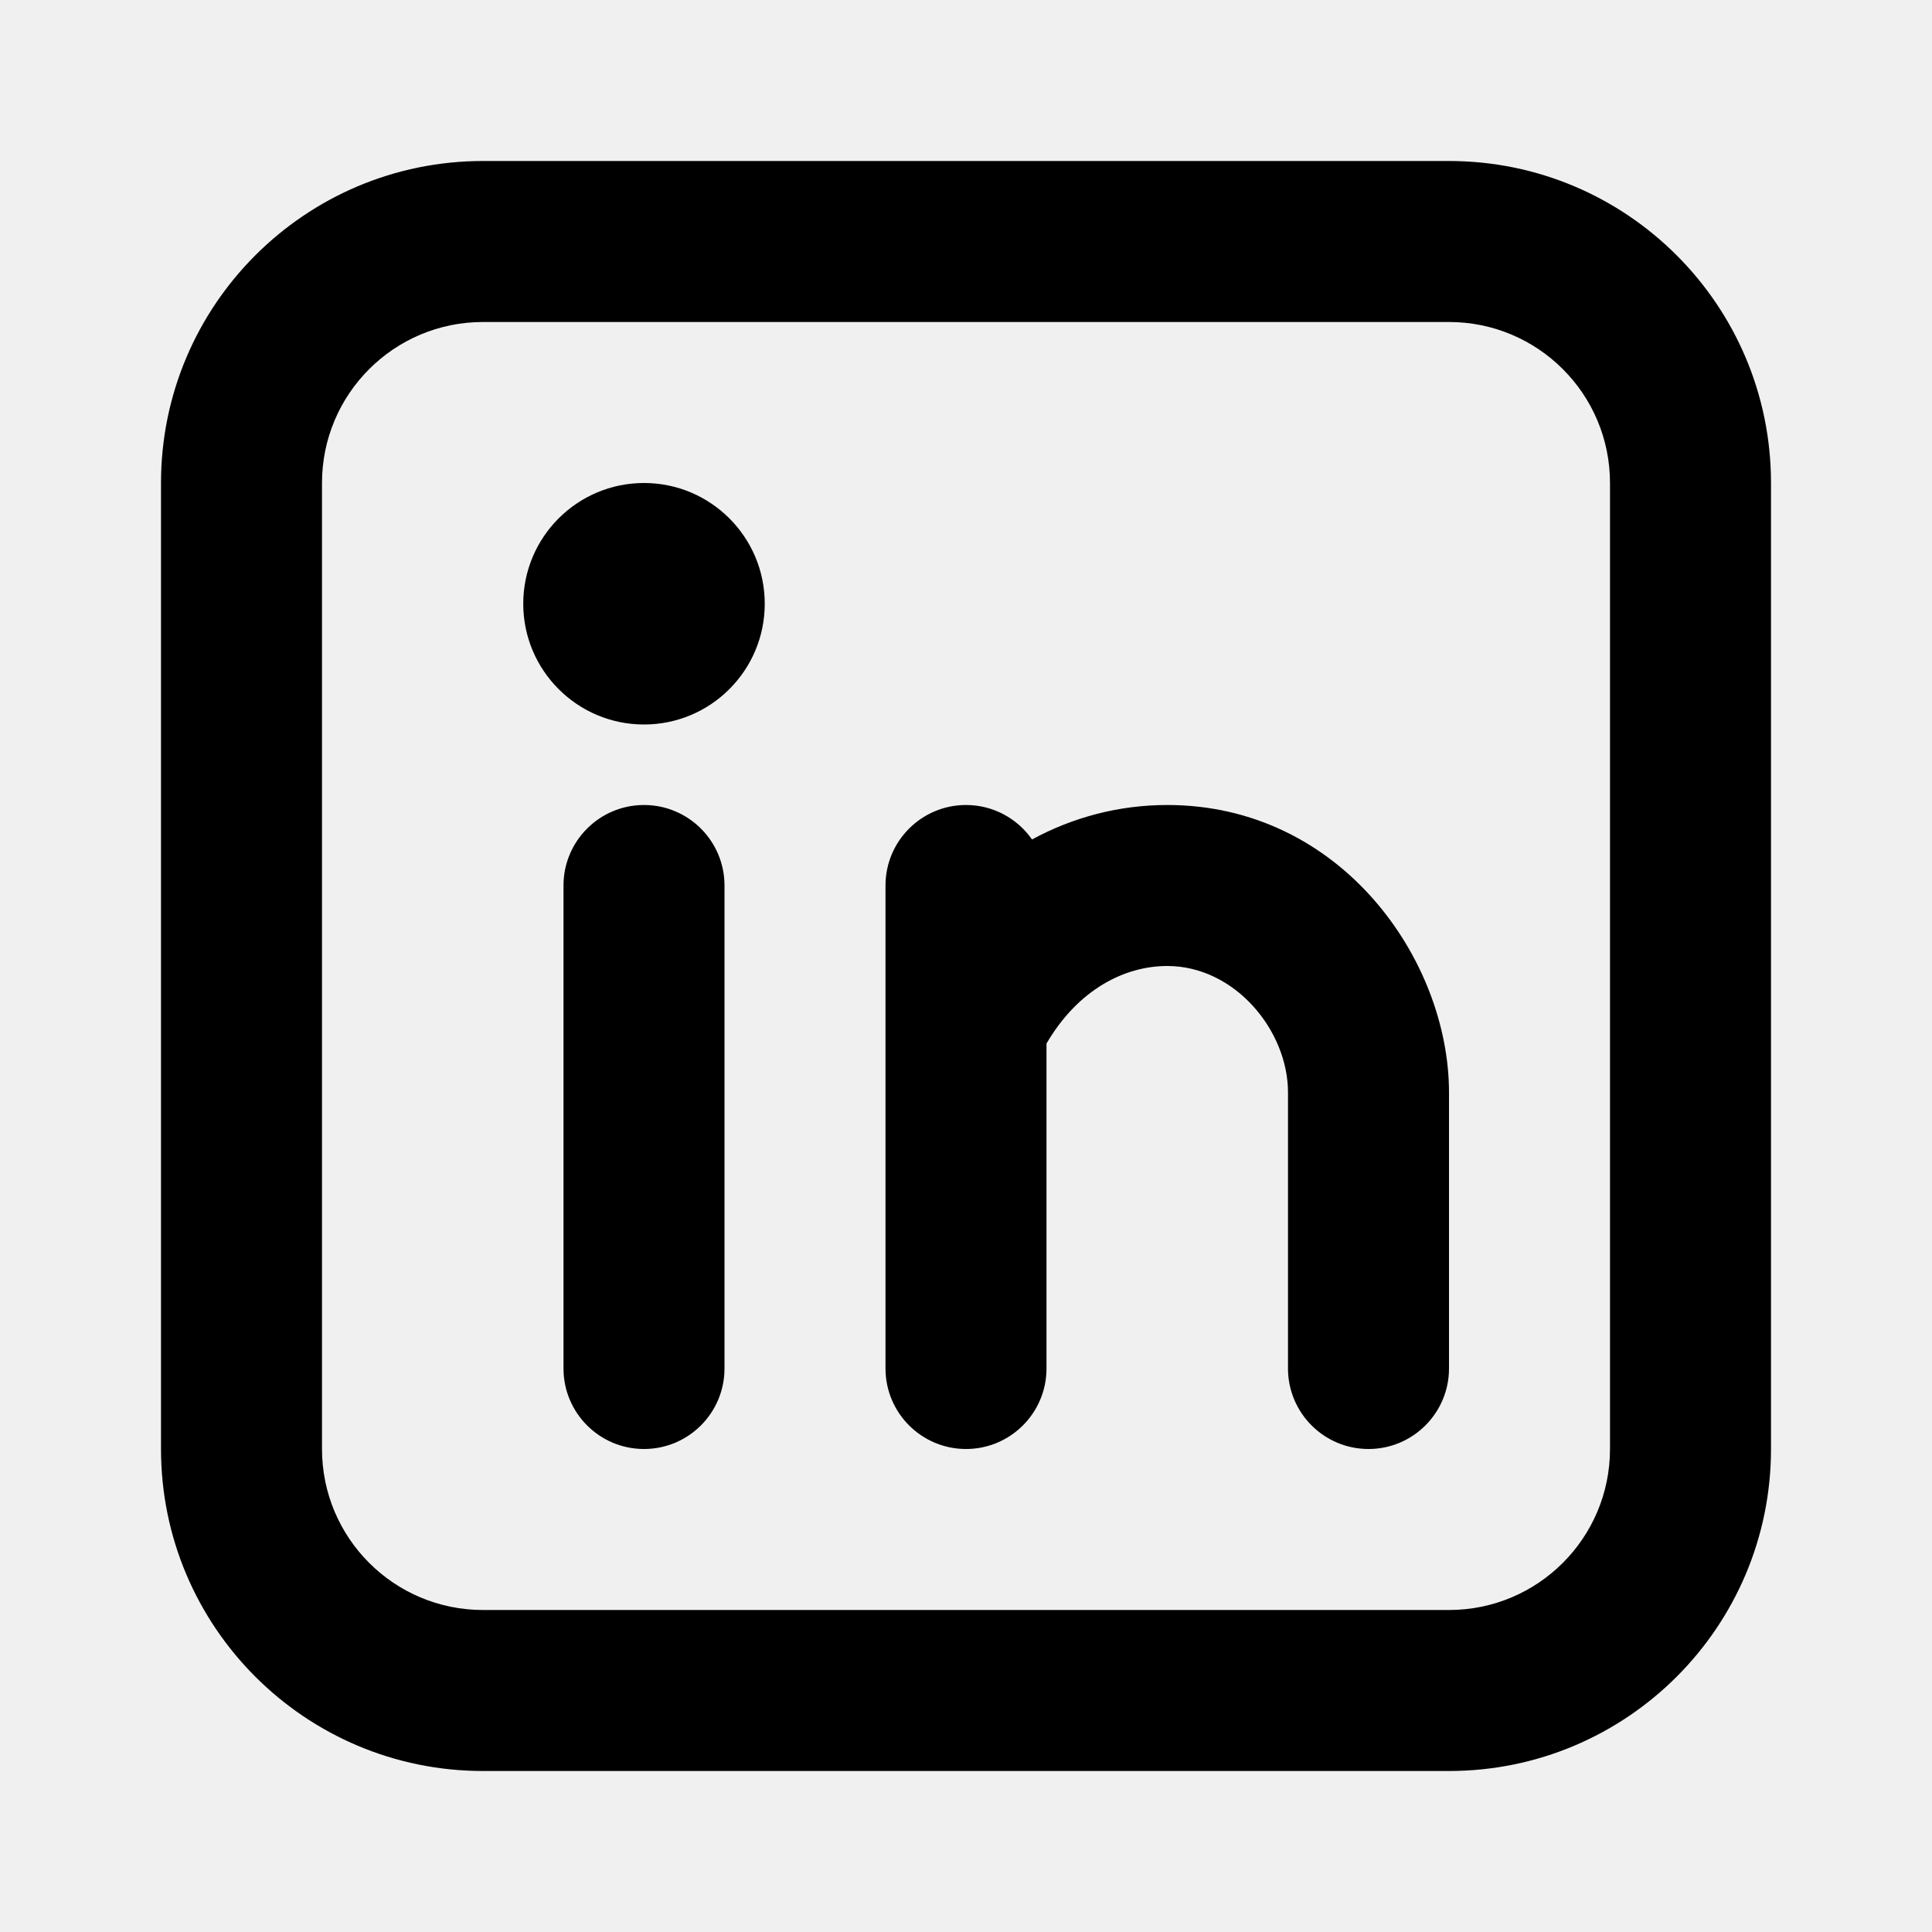
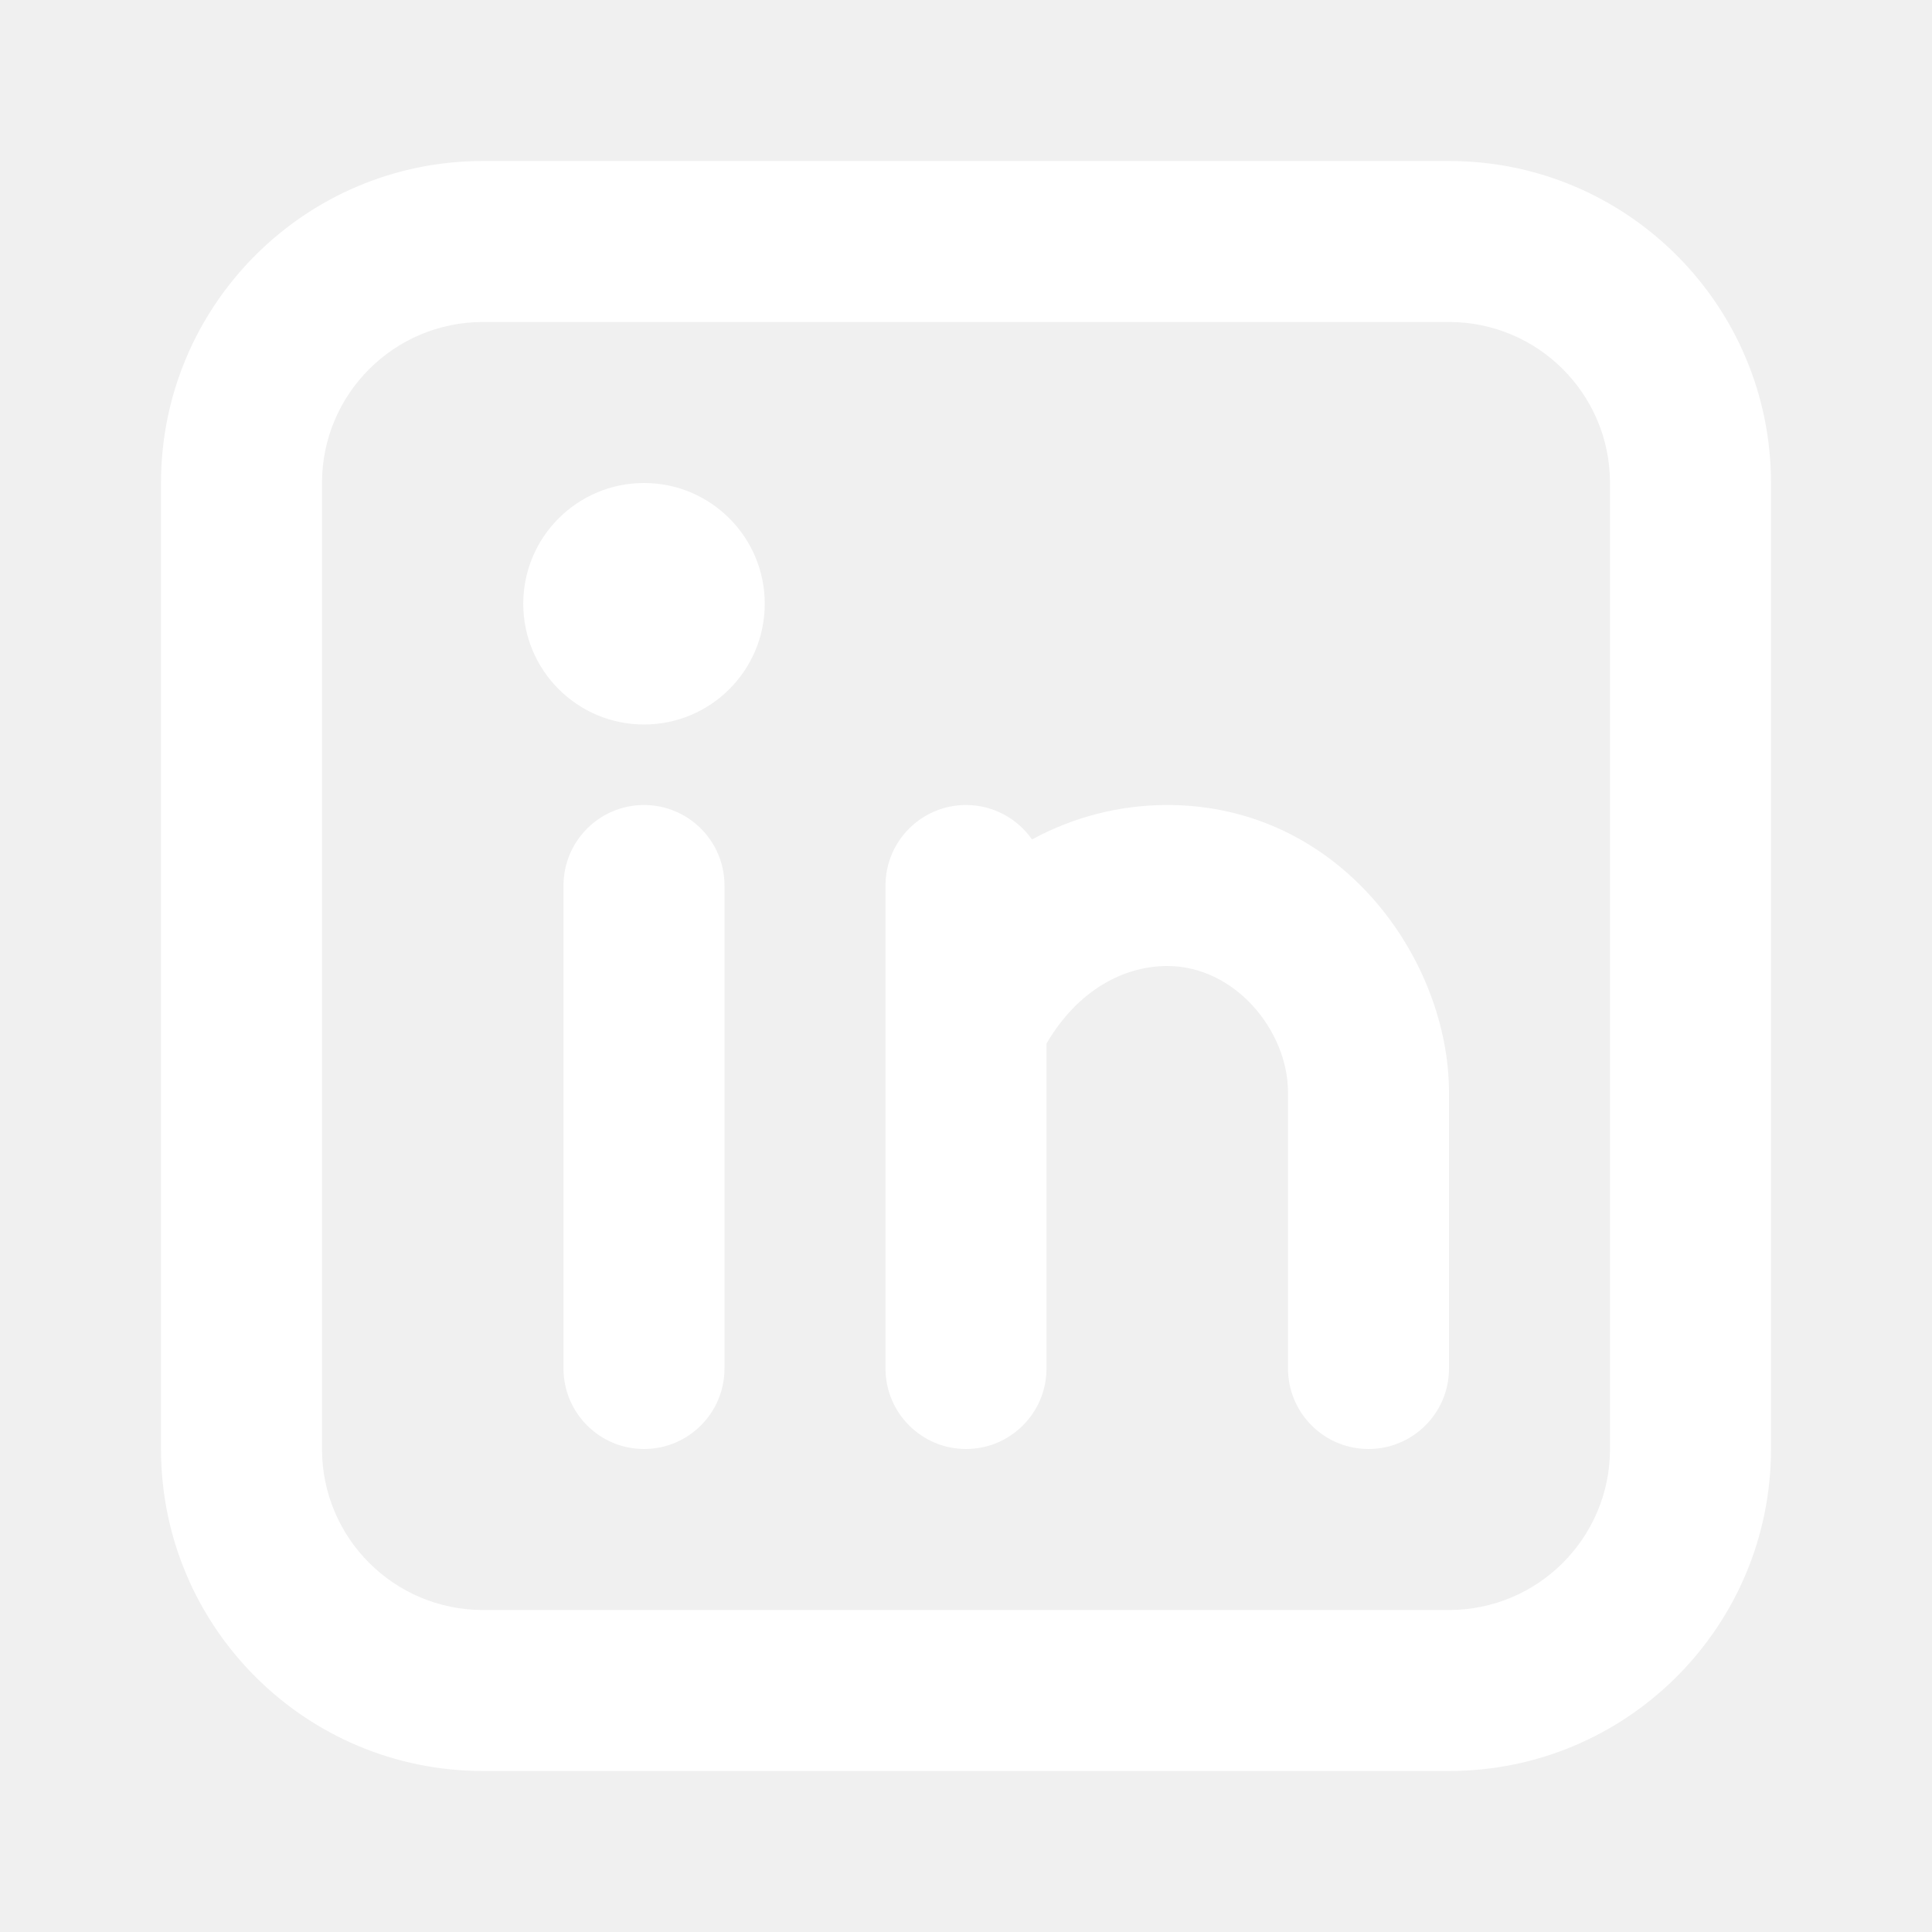
<svg xmlns="http://www.w3.org/2000/svg" width="800px" height="800px" viewBox="0 0 24 24" fill="none">
-   <path fill-rule="evenodd" clip-rule="evenodd" d="M6 2C3.791 2 2 3.791 2 6V18C2 20.209 3.791 22 6 22H18C20.209 22 22 20.209 22 18V6C22 3.791 20.209 2 18 2H6ZM4 6C4 4.895 4.895 4 6 4H18C19.105 4 20 4.895 20 6V18C20 19.105 19.105 20 18 20H6C4.895 20 4 19.105 4 18V6ZM9 11C9 10.448 8.552 10 8 10C7.448 10 7 10.448 7 11V17C7 17.552 7.448 18 8 18C8.552 18 9 17.552 9 17V11ZM9.5 7.5C9.5 8.328 8.828 9 8 9C7.172 9 6.5 8.328 6.5 7.5C6.5 6.672 7.172 6 8 6C8.828 6 9.5 6.672 9.5 7.5ZM12 10C12.339 10 12.639 10.169 12.82 10.428C13.333 10.15 13.904 10 14.5 10C16.659 10 18 11.926 18 13.571V13.579V13.586V13.594V13.602V13.609V13.617V13.625V13.632V13.64V13.648V13.655V13.663V13.671V13.679V13.687V13.694V13.702V13.71V13.718V13.726V13.734V13.742V13.75V13.758V13.765V13.774V13.781V13.79V13.798V13.806V13.814V13.822V13.83V13.838V13.846V13.854V13.863V13.871V13.879V13.887V13.895V13.903V13.912V13.92V13.928V13.937V13.945V13.953V13.961V13.97V13.978V13.987V13.995V14.003V14.012V14.02V14.029V14.037V14.046V14.054V14.062V14.071V14.079V14.088V14.096V14.105V14.114V14.122V14.131V14.139V14.148V14.156V14.165V14.174V14.182V14.191V14.2V14.208V14.217V14.225V14.234V14.243V14.252V14.26V14.269V14.278V14.286V14.295V14.304V14.313V14.321V14.33V14.339V14.348V14.357V14.365V14.374V14.383V14.392V14.4V14.409V14.418V14.427V14.436V14.445V14.454V14.462V14.471V14.48V14.489V14.498V14.507V14.516V14.525V14.534V14.542V14.551V14.56V14.569V14.578V14.587V14.596V14.605V14.614V14.623V14.632V14.641V14.65V14.659V14.667V14.676V14.685V14.694V14.703V14.712V14.721V14.73V14.739V14.748V14.757V14.766V14.775V14.784V14.793V14.802V14.811V14.82V14.829V14.838V14.847V14.856V14.865V14.874V14.883V14.892V14.9V14.909V14.918V14.927V14.936V14.945V14.954V14.963V14.972V14.981V14.99V14.999V15.008V15.017V15.026V15.035V15.044V15.053V15.062V15.07V15.079V15.088V15.097V15.106V15.115V15.124V15.133V15.142V15.15V15.159V15.168V15.177V15.186V15.195V15.204V15.212V15.221V15.23V15.239V15.248V15.257V15.265V15.274V15.283V15.292V15.3V15.309V15.318V15.327V15.335V15.344V15.353V15.362V15.37V15.379V15.388V15.396V15.405V15.414V15.422V15.431V15.44V15.448V15.457V15.466V15.474V15.483V15.491V15.5V15.508V15.517V15.525V15.534V15.543V15.551V15.56V15.568V15.576V15.585V15.593V15.602V15.61V15.619V15.627V15.636V15.644V15.652V15.661V15.669V15.677V15.685V15.694V15.702V15.71V15.719V15.727V15.735V15.743V15.752V15.76V15.768V15.776V15.784V15.792V15.8V15.809V15.817V15.825V15.833V15.841V15.849V15.857V15.865V15.873V15.881V15.889V15.896V15.904V15.912V15.92V15.928V15.936V15.944V15.951V15.959V15.967V15.975V15.982V15.99V15.998V16.006V16.013V16.021V16.028V16.036V16.044V16.051V16.059V16.066V16.074V16.081V16.089V16.096V16.103V16.111V16.118V16.125V16.133V16.14V16.148V16.155V16.162V16.169V16.176V16.184V16.191V16.198V16.205V16.212V16.219V16.226V16.233V16.24V16.247V16.254V16.261V16.268V16.275V16.282V16.289V16.295V16.302V16.309V16.316V16.322V16.329V16.336V16.343V16.349V16.356V16.362V16.369V16.375V16.382V16.388V16.395V16.401V16.407V16.414V16.42V16.427V16.433V16.439V16.445V16.451V16.458V16.464V16.47V16.476V16.482V16.488V16.494V16.5V16.506V16.512V16.518V16.524V16.529V16.535V16.541V16.547V16.552V16.558V16.564V16.57V16.575V16.581V16.586V16.592V16.597V16.603V16.608V16.613V16.619V16.624V16.629V16.635V16.64V16.645V16.65V16.655V16.66V16.666V16.671V16.676V16.681V16.686V16.69V16.695V16.7V16.705V16.71V16.714V16.719V16.724V16.728V16.733V16.738V16.742V16.747V16.751V16.756V16.76V16.764V16.769V16.773V16.777V16.781V16.785V16.79V16.794V16.798V16.802V16.806V16.81V16.814V16.818V16.822V16.825V16.829V16.833V16.837V16.84V16.844V16.847V16.851V16.855V16.858V16.861V16.865V16.868V16.872V16.875V16.878V16.881V16.884V16.887V16.891V16.894V16.897V16.9V16.902V16.905V16.908V16.911V16.914V16.916V16.919V16.922V16.924V16.927V16.93V16.932V16.934V16.937V16.939V16.942V16.944V16.946V16.948V16.95V16.952V16.954V16.956V16.958V16.96V16.962V16.964V16.966V16.968V16.969V16.971V16.973V16.974V16.976V16.977V16.979V16.98V16.981V16.983V16.984V16.985V16.986V16.987V16.988V16.989V16.99V16.991V16.992V16.993V16.994V16.995V16.995V16.996V16.997V16.997V16.998V16.998V16.998V16.999V16.999V16.999V17V17V17V17C18 17 18 17 18 17C18 17.552 17.552 18 17 18C16.448 18 16 17.552 16 17C16 17 16 17 16 17V17V17V17V16.999V16.999V16.999V16.998V16.998V16.998V16.997V16.997V16.996V16.995V16.995V16.994V16.993V16.992V16.991V16.99V16.989V16.988V16.987V16.986V16.985V16.984V16.983V16.981V16.98V16.979V16.977V16.976V16.974V16.973V16.971V16.969V16.968V16.966V16.964V16.962V16.96V16.958V16.956V16.954V16.952V16.95V16.948V16.946V16.944V16.942V16.939V16.937V16.934V16.932V16.93V16.927V16.924V16.922V16.919V16.916V16.914V16.911V16.908V16.905V16.902V16.9V16.897V16.894V16.891V16.887V16.884V16.881V16.878V16.875V16.872V16.868V16.865V16.861V16.858V16.855V16.851V16.847V16.844V16.84V16.837V16.833V16.829V16.825V16.822V16.818V16.814V16.81V16.806V16.802V16.798V16.794V16.79V16.785V16.781V16.777V16.773V16.769V16.764V16.76V16.756V16.751V16.747V16.742V16.738V16.733V16.728V16.724V16.719V16.714V16.71V16.705V16.7V16.695V16.69V16.686V16.681V16.676V16.671V16.666V16.66V16.655V16.65V16.645V16.64V16.635V16.629V16.624V16.619V16.613V16.608V16.603V16.597V16.592V16.586V16.581V16.575V16.57V16.564V16.558V16.552V16.547V16.541V16.535V16.529V16.524V16.518V16.512V16.506V16.5V16.494V16.488V16.482V16.476V16.47V16.464V16.458V16.451V16.445V16.439V16.433V16.427V16.42V16.414V16.407V16.401V16.395V16.388V16.382V16.375V16.369V16.362V16.356V16.349V16.343V16.336V16.329V16.322V16.316V16.309V16.302V16.295V16.289V16.282V16.275V16.268V16.261V16.254V16.247V16.24V16.233V16.226V16.219V16.212V16.205V16.198V16.191V16.184V16.176V16.169V16.162V16.155V16.148V16.14V16.133V16.125V16.118V16.111V16.103V16.096V16.089V16.081V16.074V16.066V16.059V16.051V16.044V16.036V16.028V16.021V16.013V16.006V15.998V15.99V15.982V15.975V15.967V15.959V15.951V15.944V15.936V15.928V15.92V15.912V15.904V15.896V15.889V15.881V15.873V15.865V15.857V15.849V15.841V15.833V15.825V15.817V15.809V15.8V15.792V15.784V15.776V15.768V15.76V15.752V15.743V15.735V15.727V15.719V15.71V15.702V15.694V15.685V15.677V15.669V15.661V15.652V15.644V15.636V15.627V15.619V15.61V15.602V15.593V15.585V15.576V15.568V15.56V15.551V15.543V15.534V15.525V15.517V15.508V15.5V15.491V15.483V15.474V15.466V15.457V15.448V15.44V15.431V15.422V15.414V15.405V15.396V15.388V15.379V15.37V15.362V15.353V15.344V15.335V15.327V15.318V15.309V15.3V15.292V15.283V15.274V15.265V15.257V15.248V15.239V15.23V15.221V15.212V15.204V15.195V15.186V15.177V15.168V15.159V15.15V15.142V15.133V15.124V15.115V15.106V15.097V15.088V15.079V15.07V15.062V15.053V15.044V15.035V15.026V15.017V15.008V14.999V14.99V14.981V14.972V14.963V14.954V14.945V14.936V14.927V14.918V14.909V14.9V14.892V14.883V14.874V14.865V14.856V14.847V14.838V14.829V14.82V14.811V14.802V14.793V14.784V14.775V14.766V14.757V14.748V14.739V14.73V14.721V14.712V14.703V14.694V14.685V14.676V14.667V14.659V14.65V14.641V14.632V14.623V14.614V14.605V14.596V14.587V14.578V14.569V14.56V14.551V14.542V14.534V14.525V14.516V14.507V14.498V14.489V14.48V14.471V14.462V14.454V14.445V14.436V14.427V14.418V14.409V14.4V14.392V14.383V14.374V14.365V14.357V14.348V14.339V14.33V14.321V14.313V14.304V14.295V14.286V14.278V14.269V14.26V14.252V14.243V14.234V14.225V14.217V14.208V14.2V14.191V14.182V14.174V14.165V14.156V14.148V14.139V14.131V14.122V14.114V14.105V14.096V14.088V14.079V14.071V14.062V14.054V14.046V14.037V14.029V14.02V14.012V14.003V13.995V13.987V13.978V13.97V13.961V13.953V13.945V13.937V13.928V13.92V13.912V13.903V13.895V13.887V13.879V13.871V13.863V13.854V13.846V13.838V13.83V13.822V13.814V13.806V13.798V13.79V13.781V13.774V13.765V13.758V13.75V13.742V13.734V13.726V13.718V13.71V13.702V13.694V13.687V13.679V13.671V13.663V13.655V13.648V13.64V13.632V13.625V13.617V13.609V13.602V13.594V13.586V13.579V13.571C16 12.803 15.341 12 14.5 12C13.976 12 13.397 12.285 13 12.963V12.966V12.976V12.986V12.997V13.007V13.017V13.028V13.038V13.049V13.059V13.069V13.08V13.091V13.101V13.111V13.122V13.133V13.143V13.154V13.164V13.175V13.185V13.196V13.207V13.217V13.228V13.239V13.25V13.26V13.271V13.282V13.293V13.303V13.314V13.325V13.336V13.346V13.357V13.368V13.379V13.39V13.401V13.412V13.422V13.433V13.444V13.455V13.466V13.477V13.488V13.499V13.51V13.521V13.532V13.543V13.554V13.565V13.576V13.587V13.598V13.609V13.62V13.631V13.642V13.653V13.665V13.676V13.687V13.698V13.709V13.72V13.731V13.742V13.754V13.765V13.776V13.787V13.798V13.809V13.821V13.832V13.843V13.854V13.865V13.877V13.888V13.899V13.91V13.921V13.933V13.944V13.955V13.966V13.977V13.989V14V14.011V14.023V14.034V14.045V14.056V14.068V14.079V14.09V14.101V14.113V14.124V14.135V14.146V14.158V14.169V14.18V14.191V14.203V14.214V14.225V14.236V14.248V14.259V14.27V14.281V14.293V14.304V14.315V14.326V14.338V14.349V14.36V14.371V14.383V14.394V14.405V14.416V14.428V14.439V14.45V14.461V14.472V14.483V14.495V14.506V14.517V14.528V14.54V14.551V14.562V14.573V14.584V14.595V14.606V14.618V14.629V14.64V14.651V14.662V14.673V14.684V14.695V14.706V14.717V14.729V14.74V14.751V14.762V14.773V14.784V14.795V14.806V14.817V14.828V14.839V14.85V14.861V14.872V14.883V14.894V14.905V14.915V14.926V14.937V14.948V14.959V14.97V14.981V14.992V15.002V15.013V15.024V15.035V15.046V15.056V15.067V15.078V15.088V15.099V15.11V15.12V15.131V15.142V15.152V15.163V15.174V15.184V15.195V15.206V15.216V15.227V15.237V15.248V15.258V15.269V15.279V15.29V15.3V15.31V15.321V15.331V15.341V15.352V15.362V15.373V15.383V15.393V15.403V15.414V15.424V15.434V15.444V15.454V15.464V15.475V15.485V15.495V15.505V15.515V15.525V15.535V15.545V15.555V15.565V15.575V15.585V15.595V15.605V15.614V15.624V15.634V15.644V15.654V15.663V15.673V15.683V15.693V15.702V15.712V15.721V15.731V15.741V15.75V15.76V15.769V15.779V15.788V15.797V15.807V15.816V15.826V15.835V15.844V15.853V15.863V15.872V15.881V15.89V15.899V15.909V15.918V15.927V15.936V15.945V15.954V15.963V15.972V15.981V15.989V15.998V16.007V16.016V16.025V16.033V16.042V16.051V16.059V16.068V16.077V16.085V16.094V16.102V16.111V16.119V16.128V16.136V16.144V16.153V16.161V16.169V16.178V16.186V16.194V16.202V16.21V16.218V16.226V16.234V16.242V16.25V16.258V16.266V16.274V16.282V16.29V16.297V16.305V16.313V16.32V16.328V16.336V16.343V16.351V16.358V16.366V16.373V16.38V16.388V16.395V16.402V16.41V16.417V16.424V16.431V16.438V16.445V16.452V16.459V16.466V16.473V16.48V16.487V16.494V16.5V16.507V16.514V16.52V16.527V16.534V16.54V16.547V16.553V16.559V16.566V16.572V16.578V16.585V16.591V16.597V16.603V16.609V16.615V16.621V16.627V16.633V16.639V16.645V16.651V16.657V16.662V16.668V16.674V16.679V16.685V16.69V16.696V16.701V16.706V16.712V16.717V16.722V16.727V16.733V16.738V16.743V16.748V16.753V16.758V16.763V16.768V16.772V16.777V16.782V16.787V16.791V16.796V16.8V16.805V16.809V16.814V16.818V16.822V16.826V16.831V16.835V16.839V16.843V16.847V16.851V16.855V16.859V16.863V16.866V16.87V16.874V16.877V16.881V16.884V16.888V16.891V16.895V16.898V16.901V16.905V16.908V16.911V16.914V16.917V16.92V16.923V16.926V16.929V16.931V16.934V16.937V16.939V16.942V16.944V16.947V16.949V16.952V16.954V16.956V16.958V16.96V16.962V16.965V16.966V16.968V16.97V16.972V16.974V16.976V16.977V16.979V16.98V16.982V16.983V16.985V16.986V16.987V16.988V16.989V16.991V16.991V16.992V16.993V16.994V16.995V16.996V16.996V16.997V16.998V16.998V16.998V16.999V16.999V17V17V17V17V17C13 17.552 12.552 18 12 18C11.448 18 11 17.552 11 17V17V17V17V17V16.999V16.999V16.998V16.998V16.998V16.997V16.996V16.996V16.995V16.994V16.993V16.992V16.991V16.991V16.989V16.988V16.987V16.986V16.985V16.983V16.982V16.98V16.979V16.977V16.976V16.974V16.972V16.97V16.968V16.966V16.965V16.962V16.96V16.958V16.956V16.954V16.952V16.949V16.947V16.944V16.942V16.939V16.937V16.934V16.931V16.929V16.926V16.923V16.92V16.917V16.914V16.911V16.908V16.905V16.901V16.898V16.895V16.891V16.888V16.884V16.881V16.877V16.874V16.87V16.866V16.863V16.859V16.855V16.851V16.847V16.843V16.839V16.835V16.831V16.826V16.822V16.818V16.814V16.809V16.805V16.8V16.796V16.791V16.787V16.782V16.777V16.772V16.768V16.763V16.758V16.753V16.748V16.743V16.738V16.733V16.727V16.722V16.717V16.712V16.706V16.701V16.696V16.69V16.685V16.679V16.674V16.668V16.662V16.657V16.651V16.645V16.639V16.633V16.627V16.621V16.615V16.609V16.603V16.597V16.591V16.585V16.578V16.572V16.566V16.559V16.553V16.547V16.54V16.534V16.527V16.52V16.514V16.507V16.5V16.494V16.487V16.48V16.473V16.466V16.459V16.452V16.445V16.438V16.431V16.424V16.417V16.41V16.402V16.395V16.388V16.38V16.373V16.366V16.358V16.351V16.343V16.336V16.328V16.32V16.313V16.305V16.297V16.29V16.282V16.274V16.266V16.258V16.25V16.242V16.234V16.226V16.218V16.21V16.202V16.194V16.186V16.178V16.169V16.161V16.153V16.144V16.136V16.128V16.119V16.111V16.102V16.094V16.085V16.077V16.068V16.059V16.051V16.042V16.033V16.025V16.016V16.007V15.998V15.989V15.981V15.972V15.963V15.954V15.945V15.936V15.927V15.918V15.909V15.899V15.89V15.881V15.872V15.863V15.853V15.844V15.835V15.826V15.816V15.807V15.797V15.788V15.779V15.769V15.76V15.75V15.741V15.731V15.721V15.712V15.702V15.693V15.683V15.673V15.663V15.654V15.644V15.634V15.624V15.614V15.605V15.595V15.585V15.575V15.565V15.555V15.545V15.535V15.525V15.515V15.505V15.495V15.485V15.475V15.464V15.454V15.444V15.434V15.424V15.414V15.403V15.393V15.383V15.373V15.362V15.352V15.341V15.331V15.321V15.31V15.3V15.29V15.279V15.269V15.258V15.248V15.237V15.227V15.216V15.206V15.195V15.184V15.174V15.163V15.152V15.142V15.131V15.12V15.11V15.099V15.088V15.078V15.067V15.056V15.046V15.035V15.024V15.013V15.002V14.992V14.981V14.97V14.959V14.948V14.937V14.926V14.915V14.905V14.894V14.883V14.872V14.861V14.85V14.839V14.828V14.817V14.806V14.795V14.784V14.773V14.762V14.751V14.74V14.729V14.717V14.706V14.695V14.684V14.673V14.662V14.651V14.64V14.629V14.618V14.606V14.595V14.584V14.573V14.562V14.551V14.54V14.528V14.517V14.506V14.495V14.483V14.472V14.461V14.45V14.439V14.428V14.416V14.405V14.394V14.383V14.371V14.36V14.349V14.338V14.326V14.315V14.304V14.293V14.281V14.27V14.259V14.248V14.236V14.225V14.214V14.203V14.191V14.18V14.169V14.158V14.146V14.135V14.124V14.113V14.101V14.09V14.079V14.068V14.056V14.045V14.034V14.023V14.011V14V13.989V13.977V13.966V13.955V13.944V13.933V13.921V13.91V13.899V13.888V13.877V13.865V13.854V13.843V13.832V13.821V13.809V13.798V13.787V13.776V13.765V13.754V13.742V13.731V13.72V13.709V13.698V13.687V13.676V13.665V13.653V13.642V13.631V13.62V13.609V13.598V13.587V13.576V13.565V13.554V13.543V13.532V13.521V13.51V13.499V13.488V13.477V13.466V13.455V13.444V13.433V13.422V13.412V13.401V13.39V13.379V13.368V13.357V13.346V13.336V13.325V13.314V13.303V13.293V13.282V13.271V13.26V13.25V13.239V13.228V13.217V13.207V13.196V13.185V13.175V13.164V13.154V13.143V13.133V13.122V13.111V13.101V13.091V13.08V13.069V13.059V13.049V13.038V13.028V13.017V13.007V12.997V12.986V12.976V12.966V12.956V12.945V12.935V12.925V12.915V12.904V12.894V12.884V12.874V12.864V12.854V12.844V12.834V12.823V12.813V12.803V12.793V12.783V12.774V12.764V12.754V12.744V12.734V12.724V12.714V12.71V12.706V12.703V12.698V12.695V12.691V12.687V12.683V12.679V12.675V12.671V12.667V12.663V12.659V12.655V12.65V12.646V12.642V12.638V12.634V12.63V12.626V12.622V12.618V12.614V12.61V12.605V12.601V12.597V12.593V12.589V12.585V12.581V12.576V12.572V12.568V12.564V12.56V12.555V12.551V12.547V12.543V12.539V12.534V12.53V12.526V12.521V12.517V12.513V12.509V12.505V12.5V12.496V12.492V12.487V12.483V12.479V12.474V12.47V12.466V12.461V12.457V12.453V12.448V12.444V12.44V12.435V12.431V12.427V12.422V12.418V12.414V12.409V12.405V12.4V12.396V12.392V12.387V12.383V12.378V12.374V12.37V12.365V12.361V12.356V12.352V12.348V12.343V12.339V12.334V12.33V12.325V12.321V12.316V12.312V12.307V12.303V12.299V12.294V12.29V12.285V12.281V12.276V12.272V12.267V12.263V12.258V12.254V12.249V12.245V12.24V12.236V12.231V12.227V12.223V12.218V12.213V12.209V12.204V12.2V12.195V12.191V12.187V12.182V12.178V12.173V12.168V12.164V12.159V12.155V12.15V12.146V12.142V12.137V12.133V12.128V12.123V12.119V12.114V12.11V12.105V12.101V12.096V12.092V12.087V12.083V12.078V12.074V12.069V12.065V12.06V12.056V12.052V12.047V12.043V12.038V12.034V12.029V12.024V12.02V12.015V12.011V12.007V12.002V11.998V11.993V11.989V11.984V11.98V11.975V11.971V11.966V11.962V11.957V11.953V11.948V11.944V11.94V11.935V11.931V11.926V11.922V11.917V11.913V11.909V11.904V11.9V11.895V11.891V11.886V11.882V11.878V11.873V11.869V11.864V11.86V11.856V11.851V11.847V11.843V11.838V11.834V11.829V11.825V11.821V11.816V11.812V11.808V11.803V11.799V11.795V11.79V11.786V11.782V11.777V11.773V11.769V11.765V11.76V11.756V11.752V11.748V11.743V11.739V11.735V11.73V11.726V11.722V11.718V11.714V11.709V11.705V11.701V11.697V11.693V11.688V11.684V11.68V11.676V11.672V11.668V11.663V11.659V11.655V11.651V11.647V11.643V11.639V11.635V11.63V11.626V11.622V11.618V11.614V11.61V11.606V11.602V11.598V11.594V11.59V11.586V11.582V11.578V11.574V11.57V11.566V11.562V11.558V11.554V11.55V11.546V11.542V11.539V11.535V11.531V11.527V11.523V11.519V11.515V11.511V11.508V11.504V11.5V11.496V11.492V11.489V11.485V11.481V11.477V11.473V11.47V11.466V11.462V11.459V11.455V11.451V11.448V11.444V11.44V11.437V11.433V11.429V11.426V11.422V11.418V11.415V11.411V11.408V11.404V11.401V11.397V11.394V11.39V11.387V11.383V11.38V11.376V11.373V11.369V11.366V11.363V11.359V11.356V11.352V11.349V11.346V11.342V11.339V11.336V11.332V11.329V11.326V11.322V11.319V11.316V11.313V11.309V11.306V11.303V11.3V11.297V11.294V11.29V11.287V11.284V11.281V11.278V11.275V11.272V11.269V11.266V11.263V11.26V11.257V11.254V11.251V11.248V11.245V11.242V11.239V11.236V11.233V11.23V11.228V11.225V11.222V11.219V11.216V11.214V11.211V11.208V11.205V11.203V11.2V11.197V11.194V11.192V11.189V11.187V11.184V11.181V11.179V11.176V11.174V11.171V11.169V11.166V11.164V11.161V11.159V11.156V11.154V11.152V11.149V11.147V11.144V11.142V11.14V11.137V11.135V11.133V11.131V11.128V11.126V11.124V11.122V11.12V11.117V11.115V11.113V11.111V11.109V11.107V11.105V11.103V11.101V11.099V11.097V11.095V11.093V11.091V11.089V11.087V11.085V11.084V11.082V11.08V11.078V11.076V11.075V11.073V11.071V11.069V11.068V11.066V11.064V11.063V11.061V11.06V11.058V11.056V11.055V11.053V11.052V11.05V11.049V11.048V11.046V11.045V11.043V11.042V11.041V11.039V11.038V11.037V11.036V11.034V11.033V11.032V11.031V11.03V11.029V11.027V11.026V11.025V11.024V11.023V11.022V11.021V11.02V11.019V11.018V11.018V11.017V11.016V11.015V11.014V11.013V11.013V11.012V11.011V11.011V11.01V11.009V11.008V11.008V11.007V11.007V11.006V11.006V11.005V11.005V11.004V11.004V11.003V11.003V11.003V11.002V11.002V11.002V11.001V11.001V11.001V11.001V11.001V11V11V11V11V11V11C11 10.448 11.448 10 12 10Z" fill="#000000" />
+   <path fill-rule="evenodd" clip-rule="evenodd" d="M6 2C3.791 2 2 3.791 2 6V18C2 20.209 3.791 22 6 22H18C20.209 22 22 20.209 22 18V6C22 3.791 20.209 2 18 2H6ZM4 6C4 4.895 4.895 4 6 4H18C19.105 4 20 4.895 20 6V18C20 19.105 19.105 20 18 20H6C4.895 20 4 19.105 4 18V6ZM9 11C9 10.448 8.552 10 8 10C7.448 10 7 10.448 7 11V17C7 17.552 7.448 18 8 18C8.552 18 9 17.552 9 17V11ZM9.5 7.5C9.5 8.328 8.828 9 8 9C7.172 9 6.5 8.328 6.5 7.5C6.5 6.672 7.172 6 8 6C8.828 6 9.5 6.672 9.5 7.5ZM12 10C12.339 10 12.639 10.169 12.82 10.428C13.333 10.15 13.904 10 14.5 10C16.659 10 18 11.926 18 13.571V13.579V13.586V13.594V13.602V13.609V13.617V13.625V13.632V13.64V13.648V13.655V13.663V13.671V13.679V13.687V13.694V13.702V13.71V13.718V13.726V13.734V13.742V13.75V13.758V13.765V13.774V13.781V13.79V13.798V13.806V13.814V13.822V13.83V13.838V13.846V13.854V13.863V13.871V13.879V13.887V13.895V13.903V13.912V13.92V13.928V13.937V13.945V13.953V13.961V13.97V13.978V13.987V13.995V14.003V14.012V14.02V14.029V14.037V14.046V14.054V14.062V14.071V14.079V14.088V14.096V14.105V14.114V14.122V14.131V14.139V14.148V14.156V14.165V14.174V14.182V14.191V14.2V14.208V14.217V14.225V14.234V14.243V14.252V14.26V14.269V14.278V14.286V14.295V14.304V14.313V14.321V14.33V14.339V14.348V14.357V14.365V14.374V14.383V14.392V14.4V14.409V14.418V14.427V14.436V14.445V14.454V14.462V14.471V14.48V14.489V14.498V14.507V14.516V14.525V14.534V14.542V14.551V14.56V14.569V14.578V14.587V14.596V14.605V14.614V14.623V14.632V14.641V14.65V14.659V14.667V14.676V14.685V14.694V14.703V14.712V14.721V14.73V14.739V14.748V14.757V14.766V14.775V14.784V14.793V14.802V14.811V14.82V14.829V14.838V14.847V14.856V14.865V14.874V14.883V14.892V14.9V14.909V14.918V14.927V14.936V14.945V14.954V14.963V14.972V14.981V14.99V14.999V15.008V15.017V15.026V15.035V15.044V15.053V15.062V15.07V15.079V15.088V15.097V15.106V15.115V15.124V15.133V15.142V15.15V15.159V15.168V15.177V15.186V15.195V15.204V15.212V15.221V15.23V15.239V15.248V15.257V15.265V15.274V15.283V15.292V15.3V15.309V15.318V15.327V15.335V15.344V15.353V15.362V15.37V15.379V15.388V15.396V15.405V15.414V15.422V15.431V15.44V15.448V15.457V15.466V15.474V15.483V15.491V15.5V15.508V15.517V15.525V15.534V15.543V15.551V15.56V15.568V15.576V15.585V15.593V15.602V15.61V15.619V15.627V15.636V15.644V15.652V15.661V15.669V15.677V15.685V15.694V15.702V15.71V15.719V15.727V15.735V15.743V15.752V15.76V15.768V15.776V15.784V15.792V15.8V15.809V15.817V15.825V15.833V15.841V15.849V15.857V15.865V15.873V15.881V15.889V15.896V15.904V15.912V15.92V15.928V15.936V15.944V15.951V15.959V15.967V15.975V15.982V15.99V15.998V16.006V16.013V16.021V16.028V16.036V16.044V16.051V16.059V16.066V16.074V16.081V16.089V16.096V16.103V16.111V16.118V16.125V16.133V16.14V16.148V16.155V16.162V16.169V16.176V16.184V16.191V16.198V16.205V16.212V16.219V16.226V16.233V16.24V16.247V16.254V16.261V16.268V16.275V16.282V16.289V16.295V16.302V16.309V16.316V16.322V16.329V16.336V16.343V16.349V16.356V16.362V16.369V16.375V16.382V16.388V16.395V16.401V16.407V16.414V16.42V16.427V16.433V16.439V16.445V16.451V16.458V16.464V16.47V16.476V16.482V16.488V16.494V16.5V16.506V16.512V16.518V16.524V16.529V16.535V16.541V16.547V16.552V16.558V16.564V16.57V16.575V16.581V16.586V16.592V16.597V16.603V16.608V16.613V16.619V16.624V16.629V16.635V16.64V16.645V16.65V16.655V16.66V16.666V16.671V16.676V16.681V16.686V16.69V16.695V16.7V16.705V16.71V16.714V16.719V16.724V16.728V16.733V16.738V16.742V16.747V16.751V16.756V16.76V16.764V16.769V16.773V16.777V16.781V16.785V16.79V16.794V16.798V16.802V16.806V16.81V16.814V16.818V16.822V16.825V16.829V16.833V16.837V16.84V16.844V16.847V16.851V16.855V16.858V16.861V16.865V16.868V16.872V16.875V16.878V16.881V16.884V16.887V16.891V16.894V16.897V16.9V16.902V16.905V16.908V16.911V16.914V16.916V16.919V16.922V16.924V16.927V16.93V16.932V16.934V16.937V16.939V16.942V16.944V16.946V16.948V16.95V16.952V16.954V16.956V16.958V16.96V16.962V16.964V16.966V16.968V16.969V16.971V16.973V16.974V16.976V16.977V16.979V16.98V16.981V16.983V16.984V16.985V16.986V16.987V16.988V16.989V16.99V16.991V16.992V16.993V16.994V16.995V16.995V16.996V16.997V16.997V16.998V16.998V16.998V16.999V16.999V16.999V17V17V17V17C18 17 18 17 18 17C18 17.552 17.552 18 17 18C16.448 18 16 17.552 16 17C16 17 16 17 16 17V17V17V17V16.999V16.999V16.999V16.998V16.998V16.998V16.997V16.997V16.996V16.995V16.995V16.994V16.993V16.992V16.991V16.99V16.989V16.988V16.987V16.986V16.985V16.984V16.983V16.981V16.98V16.979V16.977V16.976V16.974V16.973V16.971V16.969V16.968V16.966V16.964V16.962V16.96V16.958V16.956V16.954V16.952V16.95V16.948V16.946V16.944V16.942V16.939V16.937V16.934V16.932V16.93V16.927V16.924V16.922V16.919V16.916V16.914V16.911V16.908V16.905V16.902V16.9V16.897V16.894V16.891V16.887V16.884V16.881V16.878V16.875V16.872V16.868V16.865V16.861V16.858V16.855V16.851V16.847V16.844V16.84V16.837V16.833V16.829V16.825V16.822V16.818V16.814V16.81V16.806V16.802V16.798V16.794V16.79V16.785V16.781V16.777V16.773V16.769V16.764V16.76V16.756V16.751V16.747V16.742V16.738V16.733V16.728V16.724V16.719V16.714V16.71V16.705V16.7V16.695V16.69V16.686V16.681V16.676V16.671V16.666V16.66V16.655V16.65V16.645V16.64V16.635V16.629V16.624V16.619V16.613V16.608V16.603V16.597V16.592V16.586V16.581V16.575V16.57V16.564V16.558V16.552V16.547V16.541V16.535V16.529V16.524V16.518V16.512V16.506V16.5V16.494V16.488V16.482V16.476V16.47V16.464V16.458V16.451V16.445V16.439V16.433V16.427V16.42V16.414V16.407V16.401V16.395V16.388V16.382V16.375V16.369V16.362V16.356V16.349V16.343V16.336V16.329V16.322V16.316V16.309V16.302V16.295V16.289V16.282V16.275V16.268V16.261V16.254V16.247V16.24V16.233V16.226V16.219V16.212V16.205V16.198V16.191V16.184V16.176V16.169V16.162V16.155V16.148V16.14V16.133V16.125V16.118V16.111V16.103V16.096V16.089V16.081V16.074V16.066V16.059V16.051V16.044V16.036V16.028V16.021V16.013V16.006V15.998V15.99V15.982V15.975V15.967V15.959V15.951V15.944V15.936V15.928V15.92V15.912V15.904V15.896V15.889V15.881V15.873V15.865V15.857V15.849V15.841V15.833V15.825V15.817V15.809V15.8V15.792V15.784V15.776V15.768V15.76V15.752V15.743V15.735V15.727V15.719V15.71V15.702V15.694V15.685V15.677V15.669V15.661V15.652V15.644V15.636V15.627V15.619V15.61V15.602V15.593V15.585V15.576V15.568V15.56V15.551V15.543V15.534V15.525V15.517V15.508V15.5V15.491V15.483V15.474V15.466V15.457V15.448V15.44V15.431V15.422V15.414V15.405V15.396V15.388V15.379V15.37V15.362V15.353V15.344V15.335V15.327V15.318V15.309V15.3V15.292V15.283V15.274V15.265V15.257V15.248V15.239V15.23V15.221V15.212V15.204V15.195V15.186V15.177V15.168V15.159V15.15V15.142V15.133V15.124V15.115V15.106V15.097V15.088V15.079V15.07V15.062V15.053V15.044V15.035V15.026V15.017V15.008V14.999V14.99V14.981V14.972V14.963V14.954V14.945V14.936V14.927V14.918V14.909V14.9V14.892V14.883V14.874V14.865V14.856V14.847V14.838V14.829V14.82V14.811V14.802V14.793V14.784V14.775V14.766V14.757V14.748V14.739V14.73V14.721V14.712V14.703V14.694V14.685V14.676V14.667V14.659V14.65V14.641V14.632V14.623V14.614V14.605V14.596V14.587V14.578V14.569V14.56V14.551V14.542V14.534V14.525V14.516V14.507V14.498V14.489V14.48V14.471V14.462V14.454V14.445V14.436V14.427V14.418V14.409V14.4V14.392V14.383V14.374V14.365V14.357V14.348V14.339V14.33V14.321V14.313V14.304V14.295V14.286V14.278V14.269V14.26V14.252V14.243V14.234V14.225V14.217V14.208V14.2V14.191V14.182V14.174V14.165V14.156V14.148V14.139V14.131V14.122V14.114V14.105V14.096V14.088V14.079V14.071V14.062V14.054V14.046V14.037V14.029V14.02V14.012V14.003V13.995V13.987V13.978V13.97V13.961V13.953V13.945V13.937V13.928V13.92V13.912V13.903V13.895V13.887V13.879V13.871V13.863V13.854V13.846V13.838V13.83V13.822V13.814V13.806V13.798V13.79V13.781V13.774V13.765V13.758V13.75V13.742V13.734V13.726V13.718V13.71V13.702V13.694V13.687V13.679V13.671V13.663V13.655V13.648V13.64V13.632V13.625V13.617V13.609V13.602V13.594V13.586V13.579V13.571C16 12.803 15.341 12 14.5 12C13.976 12 13.397 12.285 13 12.963V12.966V12.976V12.986V12.997V13.007V13.017V13.028V13.038V13.049V13.059V13.069V13.08V13.091V13.101V13.111V13.122V13.133V13.143V13.154V13.164V13.175V13.185V13.196V13.207V13.217V13.228V13.239V13.25V13.26V13.271V13.282V13.293V13.303V13.314V13.325V13.336V13.346V13.357V13.368V13.379V13.39V13.401V13.412V13.422V13.433V13.444V13.455V13.466V13.477V13.488V13.499V13.51V13.521V13.532V13.543V13.554V13.565V13.576V13.587V13.598V13.609V13.62V13.631V13.642V13.653V13.665V13.676V13.687V13.698V13.709V13.72V13.731V13.742V13.754V13.765V13.776V13.787V13.798V13.809V13.821V13.832V13.843V13.854V13.865V13.877V13.888V13.899V13.91V13.921V13.933V13.944V13.955V13.966V13.977V13.989V14V14.011V14.023V14.034V14.045V14.056V14.068V14.079V14.09V14.101V14.113V14.124V14.135V14.146V14.158V14.169V14.18V14.191V14.203V14.214V14.225V14.236V14.248V14.259V14.27V14.281V14.293V14.304V14.315V14.326V14.338V14.349V14.36V14.371V14.383V14.394V14.405V14.416V14.428V14.439V14.45V14.461V14.472V14.483V14.495V14.506V14.517V14.528V14.54V14.551V14.562V14.573V14.584V14.595V14.606V14.618V14.629V14.64V14.651V14.662V14.673V14.684V14.695V14.706V14.717V14.729V14.74V14.751V14.762V14.773V14.784V14.795V14.806V14.817V14.828V14.839V14.85V14.861V14.872V14.883V14.894V14.905V14.915V14.926V14.937V14.948V14.959V14.97V14.981V14.992V15.002V15.013V15.024V15.035V15.046V15.056V15.067V15.078V15.088V15.099V15.11V15.12V15.131V15.142V15.152V15.163V15.174V15.184V15.195V15.206V15.216V15.227V15.237V15.248V15.258V15.269V15.279V15.29V15.3V15.31V15.321V15.331V15.341V15.352V15.362V15.373V15.383V15.393V15.403V15.414V15.424V15.434V15.444V15.454V15.464V15.475V15.485V15.495V15.505V15.515V15.525V15.535V15.545V15.555V15.565V15.575V15.585V15.595V15.605V15.614V15.624V15.634V15.644V15.654V15.663V15.673V15.683V15.693V15.702V15.712V15.721V15.731V15.741V15.75V15.76V15.769V15.779V15.788V15.797V15.807V15.816V15.826V15.835V15.844V15.853V15.863V15.872V15.881V15.89V15.899V15.909V15.918V15.927V15.936V15.945V15.954V15.963V15.972V15.981V15.989V15.998V16.007V16.016V16.025V16.033V16.042V16.051V16.059V16.068V16.077V16.085V16.094V16.102V16.111V16.119V16.128V16.136V16.144V16.153V16.161V16.169V16.178V16.186V16.194V16.202V16.21V16.218V16.226V16.234V16.242V16.25V16.258V16.266V16.274V16.282V16.29V16.297V16.305V16.313V16.32V16.328V16.336V16.343V16.351V16.358V16.366V16.373V16.38V16.388V16.395V16.402V16.41V16.417V16.424V16.431V16.438V16.445V16.452V16.459V16.466V16.473V16.48V16.487V16.494V16.5V16.507V16.514V16.52V16.527V16.534V16.54V16.547V16.553V16.559V16.566V16.572V16.578V16.585V16.591V16.597V16.603V16.609V16.615V16.621V16.627V16.633V16.639V16.645V16.651V16.657V16.662V16.668V16.674V16.679V16.685V16.69V16.696V16.701V16.706V16.712V16.717V16.722V16.727V16.733V16.738V16.743V16.748V16.753V16.758V16.763V16.768V16.772V16.777V16.782V16.787V16.791V16.796V16.8V16.805V16.809V16.814V16.818V16.822V16.826V16.831V16.835V16.839V16.843V16.847V16.851V16.855V16.859V16.863V16.866V16.87V16.874V16.877V16.881V16.884V16.888V16.891V16.895V16.898V16.901V16.905V16.908V16.911V16.914V16.917V16.92V16.923V16.926V16.929V16.931V16.934V16.937V16.939V16.942V16.944V16.947V16.949V16.952V16.954V16.956V16.958V16.96V16.962V16.965V16.966V16.968V16.97V16.972V16.974V16.976V16.977V16.979V16.98V16.982V16.983V16.985V16.986V16.987V16.988V16.989V16.991V16.991V16.992V16.993V16.994V16.995V16.996V16.996V16.997V16.998V16.998V16.998V16.999V16.999V17V17V17V17V17C13 17.552 12.552 18 12 18C11.448 18 11 17.552 11 17V17V17V17V17V16.999V16.999V16.998V16.998V16.998V16.997V16.996V16.996V16.995V16.994V16.993V16.992V16.991V16.991V16.989V16.988V16.987V16.986V16.985V16.983V16.982V16.98V16.979V16.977V16.976V16.974V16.972V16.97V16.968V16.966V16.965V16.962V16.96V16.958V16.956V16.954V16.952V16.949V16.947V16.944V16.942V16.939V16.937V16.934V16.931V16.929V16.926V16.923V16.92V16.917V16.914V16.911V16.908V16.905V16.901V16.898V16.895V16.891V16.888V16.884V16.881V16.877V16.874V16.87V16.866V16.863V16.859V16.855V16.851V16.847V16.843V16.839V16.835V16.831V16.826V16.822V16.818V16.814V16.809V16.805V16.8V16.796V16.791V16.787V16.782V16.777V16.772V16.768V16.763V16.758V16.753V16.748V16.743V16.738V16.733V16.727V16.722V16.717V16.712V16.706V16.701V16.696V16.69V16.685V16.679V16.674V16.668V16.662V16.657V16.651V16.645V16.639V16.633V16.627V16.621V16.615V16.609V16.603V16.597V16.591V16.585V16.578V16.572V16.566V16.559V16.553V16.547V16.54V16.534V16.527V16.52V16.514V16.507V16.5V16.494V16.487V16.48V16.473V16.466V16.459V16.452V16.445V16.438V16.431V16.424V16.417V16.41V16.402V16.395V16.388V16.38V16.373V16.366V16.358V16.351V16.343V16.336V16.328V16.32V16.313V16.305V16.297V16.29V16.282V16.274V16.266V16.258V16.25V16.242V16.234V16.226V16.218V16.21V16.202V16.194V16.186V16.178V16.169V16.161V16.153V16.144V16.136V16.128V16.119V16.111V16.102V16.094V16.085V16.077V16.068V16.059V16.051V16.042V16.033V16.025V16.016V16.007V15.998V15.989V15.981V15.972V15.963V15.954V15.945V15.936V15.927V15.918V15.909V15.899V15.89V15.881V15.872V15.863V15.853V15.844V15.835V15.826V15.816V15.807V15.797V15.788V15.779V15.769V15.76V15.75V15.741V15.731V15.721V15.712V15.702V15.693V15.683V15.673V15.663V15.654V15.644V15.634V15.624V15.614V15.605V15.595V15.585V15.575V15.565V15.555V15.545V15.535V15.525V15.515V15.505V15.495V15.485V15.475V15.464V15.454V15.444V15.434V15.424V15.414V15.403V15.393V15.383V15.373V15.362V15.352V15.341V15.331V15.321V15.31V15.3V15.29V15.279V15.269V15.258V15.248V15.237V15.227V15.216V15.206V15.195V15.184V15.174V15.163V15.152V15.142V15.131V15.12V15.11V15.099V15.088V15.078V15.067V15.056V15.046V15.035V15.024V15.013V15.002V14.992V14.981V14.97V14.959V14.948V14.937V14.926V14.915V14.905V14.894V14.883V14.872V14.861V14.85V14.839V14.828V14.817V14.806V14.795V14.784V14.773V14.762V14.751V14.74V14.729V14.717V14.706V14.695V14.684V14.673V14.662V14.651V14.64V14.629V14.618V14.606V14.595V14.584V14.573V14.562V14.551V14.54V14.528V14.517V14.506V14.495V14.483V14.472V14.461V14.45V14.439V14.428V14.416V14.405V14.394V14.383V14.371V14.36V14.349V14.338V14.326V14.315V14.304V14.293V14.281V14.27V14.259V14.248V14.236V14.225V14.214V14.203V14.191V14.18V14.169V14.158V14.146V14.135V14.124V14.113V14.101V14.09V14.079V14.068V14.056V14.045V14.034V14.023V14.011V14V13.989V13.977V13.966V13.955V13.944V13.933V13.921V13.91V13.899V13.888V13.877V13.865V13.854V13.843V13.832V13.821V13.809V13.798V13.787V13.776V13.765V13.754V13.742V13.731V13.72V13.709V13.698V13.687V13.676V13.665V13.653V13.642V13.631V13.62V13.609V13.598V13.587V13.576V13.565V13.554V13.543V13.532V13.521V13.51V13.499V13.488V13.477V13.466V13.455V13.444V13.433V13.422V13.412V13.401V13.39V13.379V13.368V13.357V13.346V13.336V13.325V13.314V13.303V13.293V13.282V13.271V13.26V13.25V13.239V13.228V13.217V13.207V13.196V13.185V13.175V13.164V13.154V13.143V13.133V13.122V13.111V13.101V13.091V13.08V13.069V13.059V13.049V13.038V13.028V13.017V13.007V12.997V12.986V12.976V12.966V12.956V12.945V12.935V12.925V12.915V12.904V12.894V12.884V12.874V12.864V12.854V12.844V12.834V12.823V12.813V12.803V12.793V12.783V12.774V12.764V12.754V12.744V12.734V12.724V12.714V12.71V12.706V12.703V12.698V12.695V12.691V12.687V12.683V12.679V12.675V12.671V12.667V12.663V12.659V12.655V12.65V12.646V12.642V12.638V12.634V12.63V12.626V12.622V12.618V12.614V12.61V12.605V12.601V12.597V12.593V12.589V12.585V12.581V12.576V12.572V12.568V12.564V12.56V12.555V12.551V12.547V12.543V12.539V12.534V12.53V12.526V12.521V12.517V12.513V12.509V12.505V12.5V12.496V12.492V12.487V12.483V12.479V12.474V12.47V12.466V12.461V12.457V12.453V12.448V12.444V12.44V12.435V12.431V12.427V12.422V12.418V12.414V12.409V12.405V12.4V12.396V12.392V12.387V12.383V12.378V12.374V12.37V12.365V12.361V12.356V12.352V12.348V12.343V12.339V12.334V12.33V12.325V12.321V12.316V12.312V12.307V12.303V12.299V12.294V12.29V12.285V12.281V12.276V12.272V12.267V12.263V12.258V12.254V12.249V12.245V12.24V12.236V12.231V12.227V12.223V12.218V12.213V12.209V12.204V12.2V12.195V12.191V12.187V12.182V12.178V12.173V12.168V12.164V12.159V12.155V12.15V12.146V12.142V12.137V12.133V12.128V12.123V12.119V12.114V12.11V12.105V12.101V12.096V12.092V12.087V12.083V12.078V12.074V12.069V12.065V12.06V12.056V12.052V12.047V12.043V12.038V12.034V12.029V12.024V12.02V12.015V12.011V12.007V12.002V11.998V11.993V11.989V11.984V11.98V11.975V11.971V11.966V11.962V11.957V11.953V11.948V11.944V11.94V11.935V11.931V11.926V11.922V11.917V11.913V11.909V11.904V11.9V11.895V11.891V11.886V11.882V11.878V11.873V11.869V11.864V11.86V11.856V11.851V11.847V11.843V11.838V11.834V11.829V11.825V11.821V11.816V11.812V11.808V11.803V11.799V11.795V11.79V11.786V11.782V11.777V11.773V11.769V11.765V11.76V11.756V11.752V11.748V11.743V11.739V11.735V11.73V11.726V11.722V11.718V11.714V11.709V11.705V11.701V11.697V11.693V11.688V11.684V11.68V11.676V11.672V11.668V11.663V11.659V11.655V11.651V11.647V11.643V11.639V11.635V11.63V11.626V11.622V11.618V11.614V11.61V11.606V11.602V11.598V11.594V11.59V11.586V11.582V11.578V11.574V11.57V11.566V11.562V11.558V11.554V11.55V11.546V11.542V11.539V11.535V11.531V11.527V11.523V11.519V11.515V11.511V11.508V11.504V11.5V11.496V11.492V11.489V11.485V11.481V11.477V11.473V11.47V11.466V11.462V11.459V11.455V11.451V11.448V11.444V11.44V11.437V11.433V11.429V11.426V11.422V11.418V11.415V11.411V11.408V11.404V11.401V11.397V11.394V11.39V11.387V11.383V11.38V11.376V11.373V11.369V11.366V11.363V11.359V11.356V11.352V11.349V11.346V11.342V11.339V11.336V11.332V11.329V11.326V11.322V11.319V11.316V11.313V11.309V11.306V11.303V11.3V11.297V11.294V11.29V11.287V11.284V11.281V11.278V11.275V11.272V11.269V11.266V11.263V11.26V11.257V11.254V11.251V11.248V11.245V11.242V11.239V11.236V11.233V11.23V11.228V11.225V11.222V11.219V11.216V11.214V11.211V11.208V11.205V11.203V11.2V11.197V11.194V11.192V11.189V11.187V11.184V11.181V11.179V11.176V11.174V11.171V11.169V11.166V11.164V11.161V11.159V11.156V11.154V11.152V11.149V11.147V11.144V11.142V11.14V11.137V11.135V11.133V11.131V11.128V11.126V11.124V11.122V11.12V11.117V11.115V11.113V11.111V11.109V11.107V11.105V11.103V11.101V11.099V11.097V11.095V11.093V11.091V11.089V11.087V11.085V11.084V11.082V11.08V11.078V11.076V11.075V11.073V11.071V11.069V11.068V11.066V11.064V11.063V11.061V11.06V11.058V11.056V11.055V11.053V11.052V11.05V11.049V11.048V11.046V11.045V11.043V11.042V11.041V11.039V11.038V11.037V11.036V11.034V11.033V11.032V11.031V11.03V11.029V11.027V11.026V11.025V11.024V11.023V11.022V11.021V11.02V11.019V11.018V11.018V11.017V11.016V11.015V11.014V11.013V11.013V11.012V11.011V11.011V11.01V11.009V11.008V11.008V11.007V11.007V11.006V11.006V11.005V11.005V11.004V11.004V11.003V11.003V11.003V11.002V11.002V11.002V11.001V11.001V11.001V11.001V11.001V11V11V11V11V11V11C11 10.448 11.448 10 12 10Z" fill="#ffffff" />
</svg>
